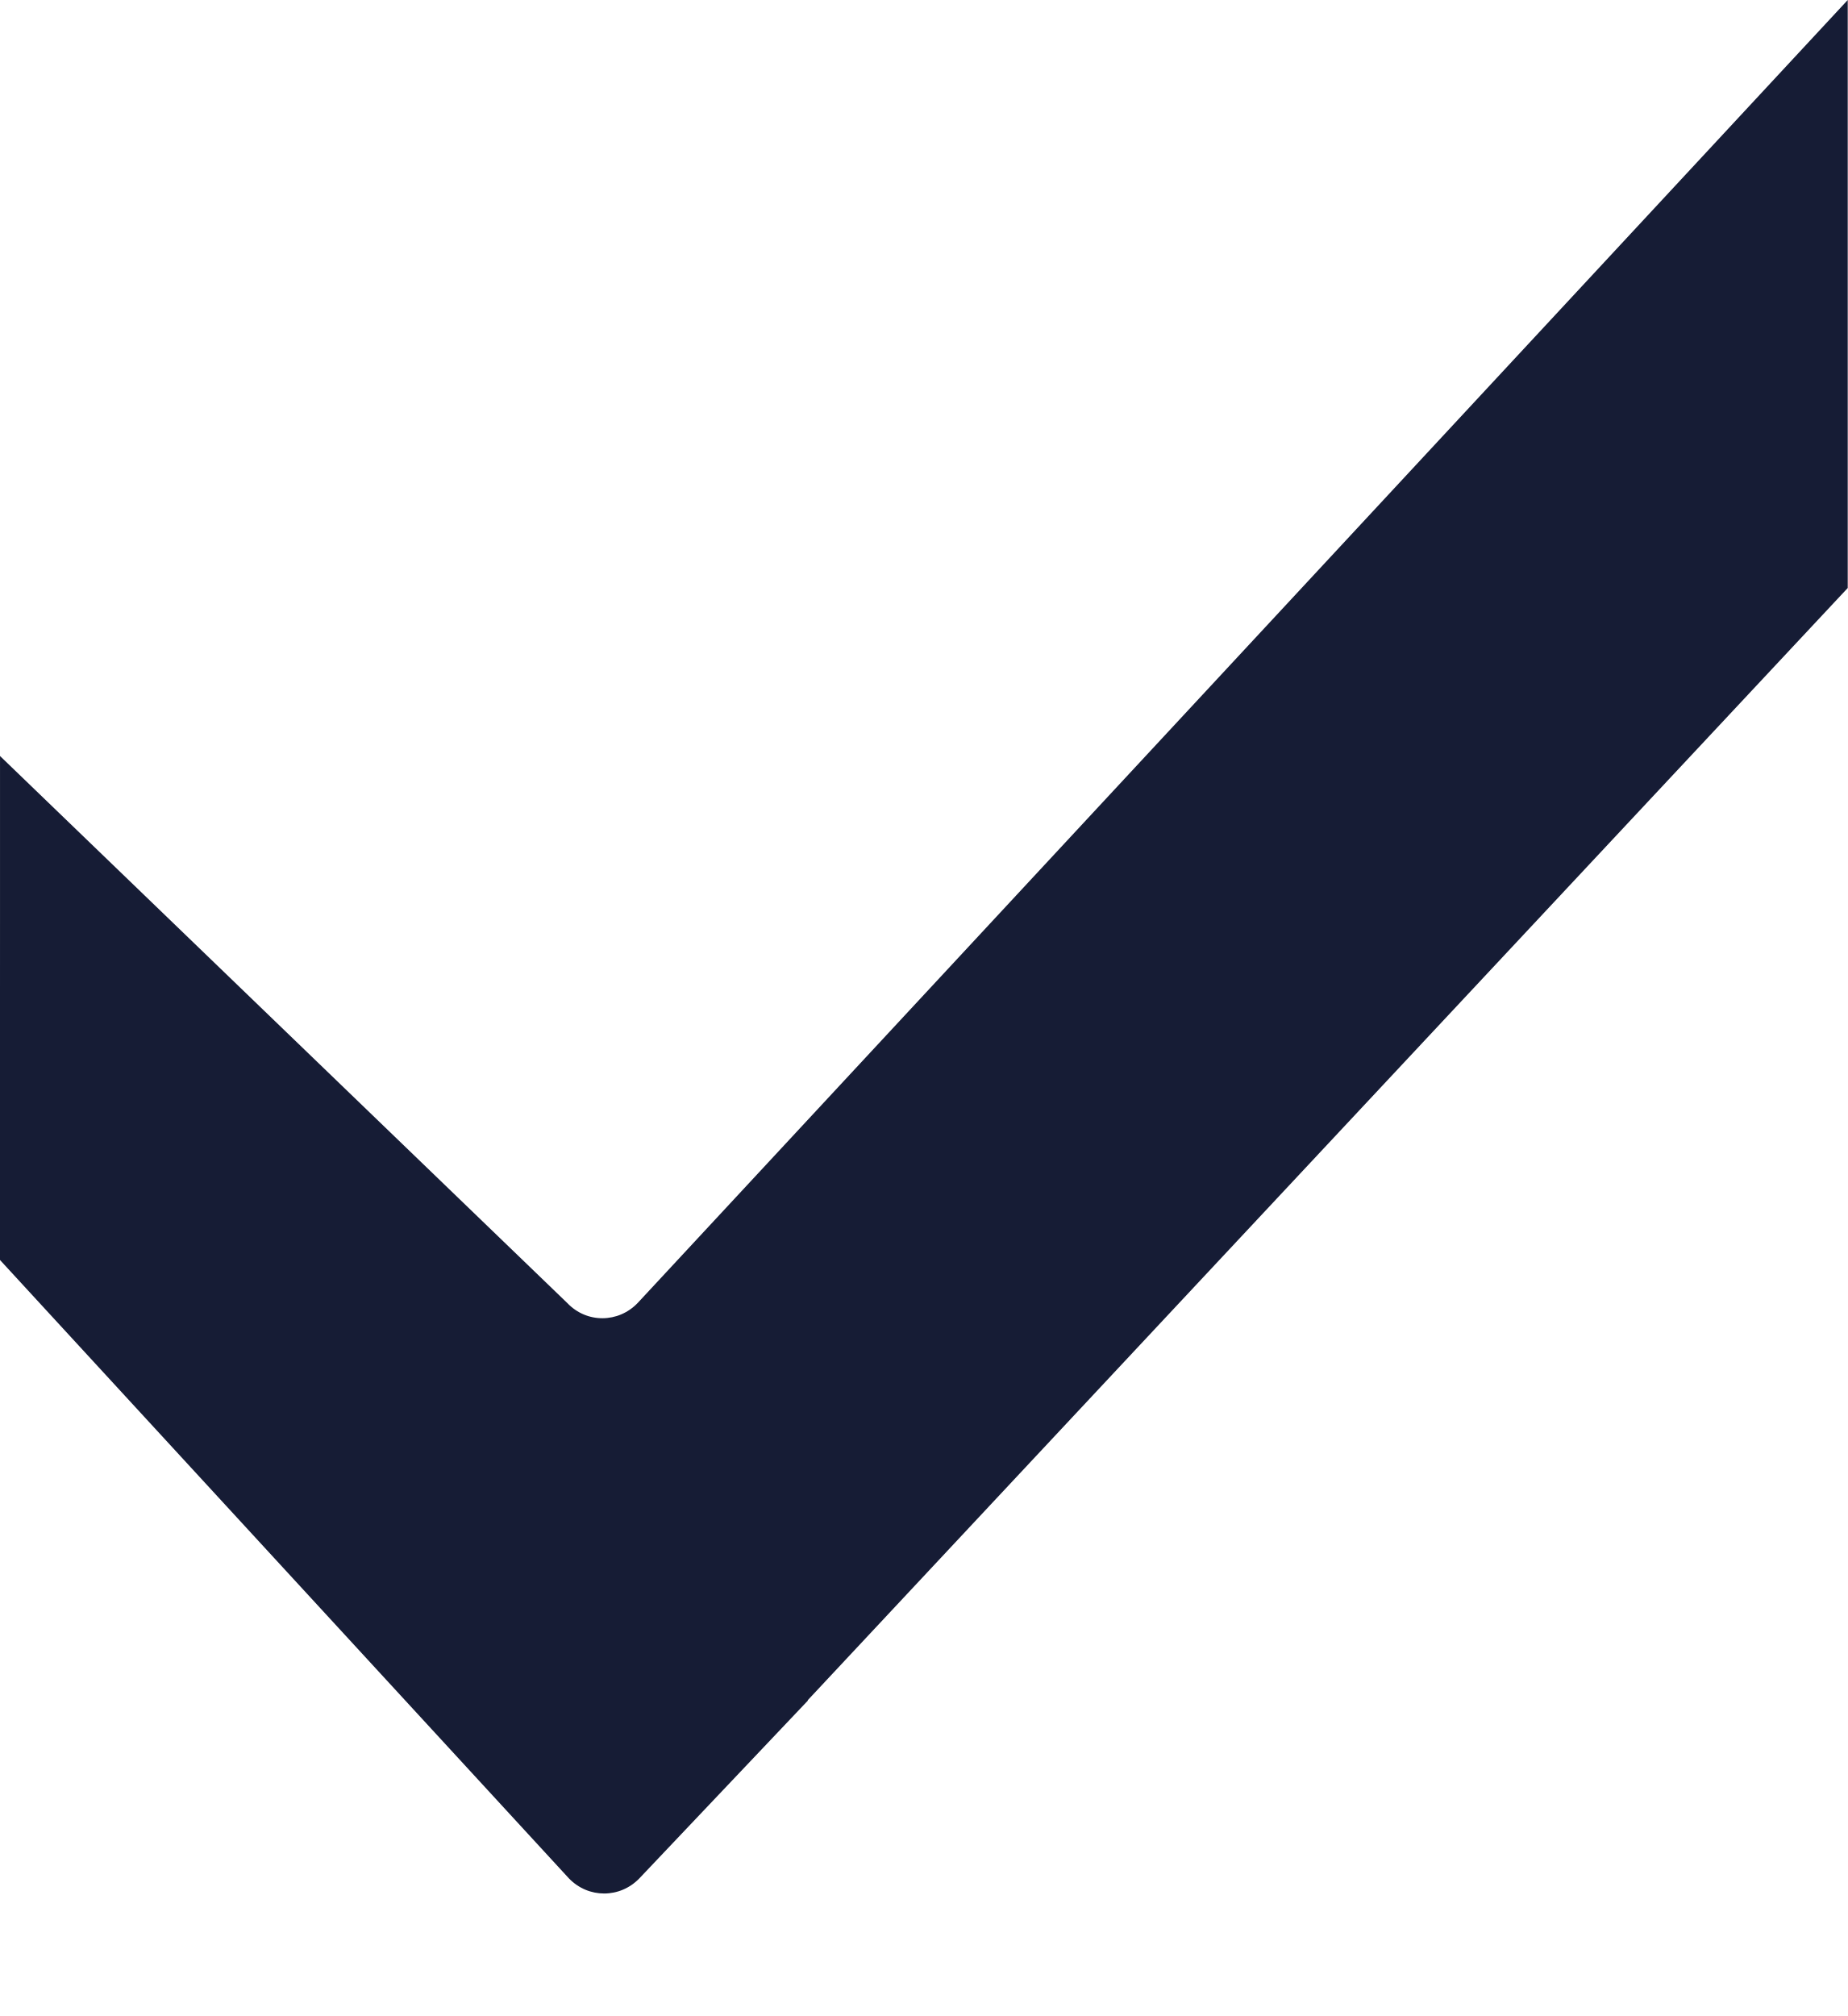
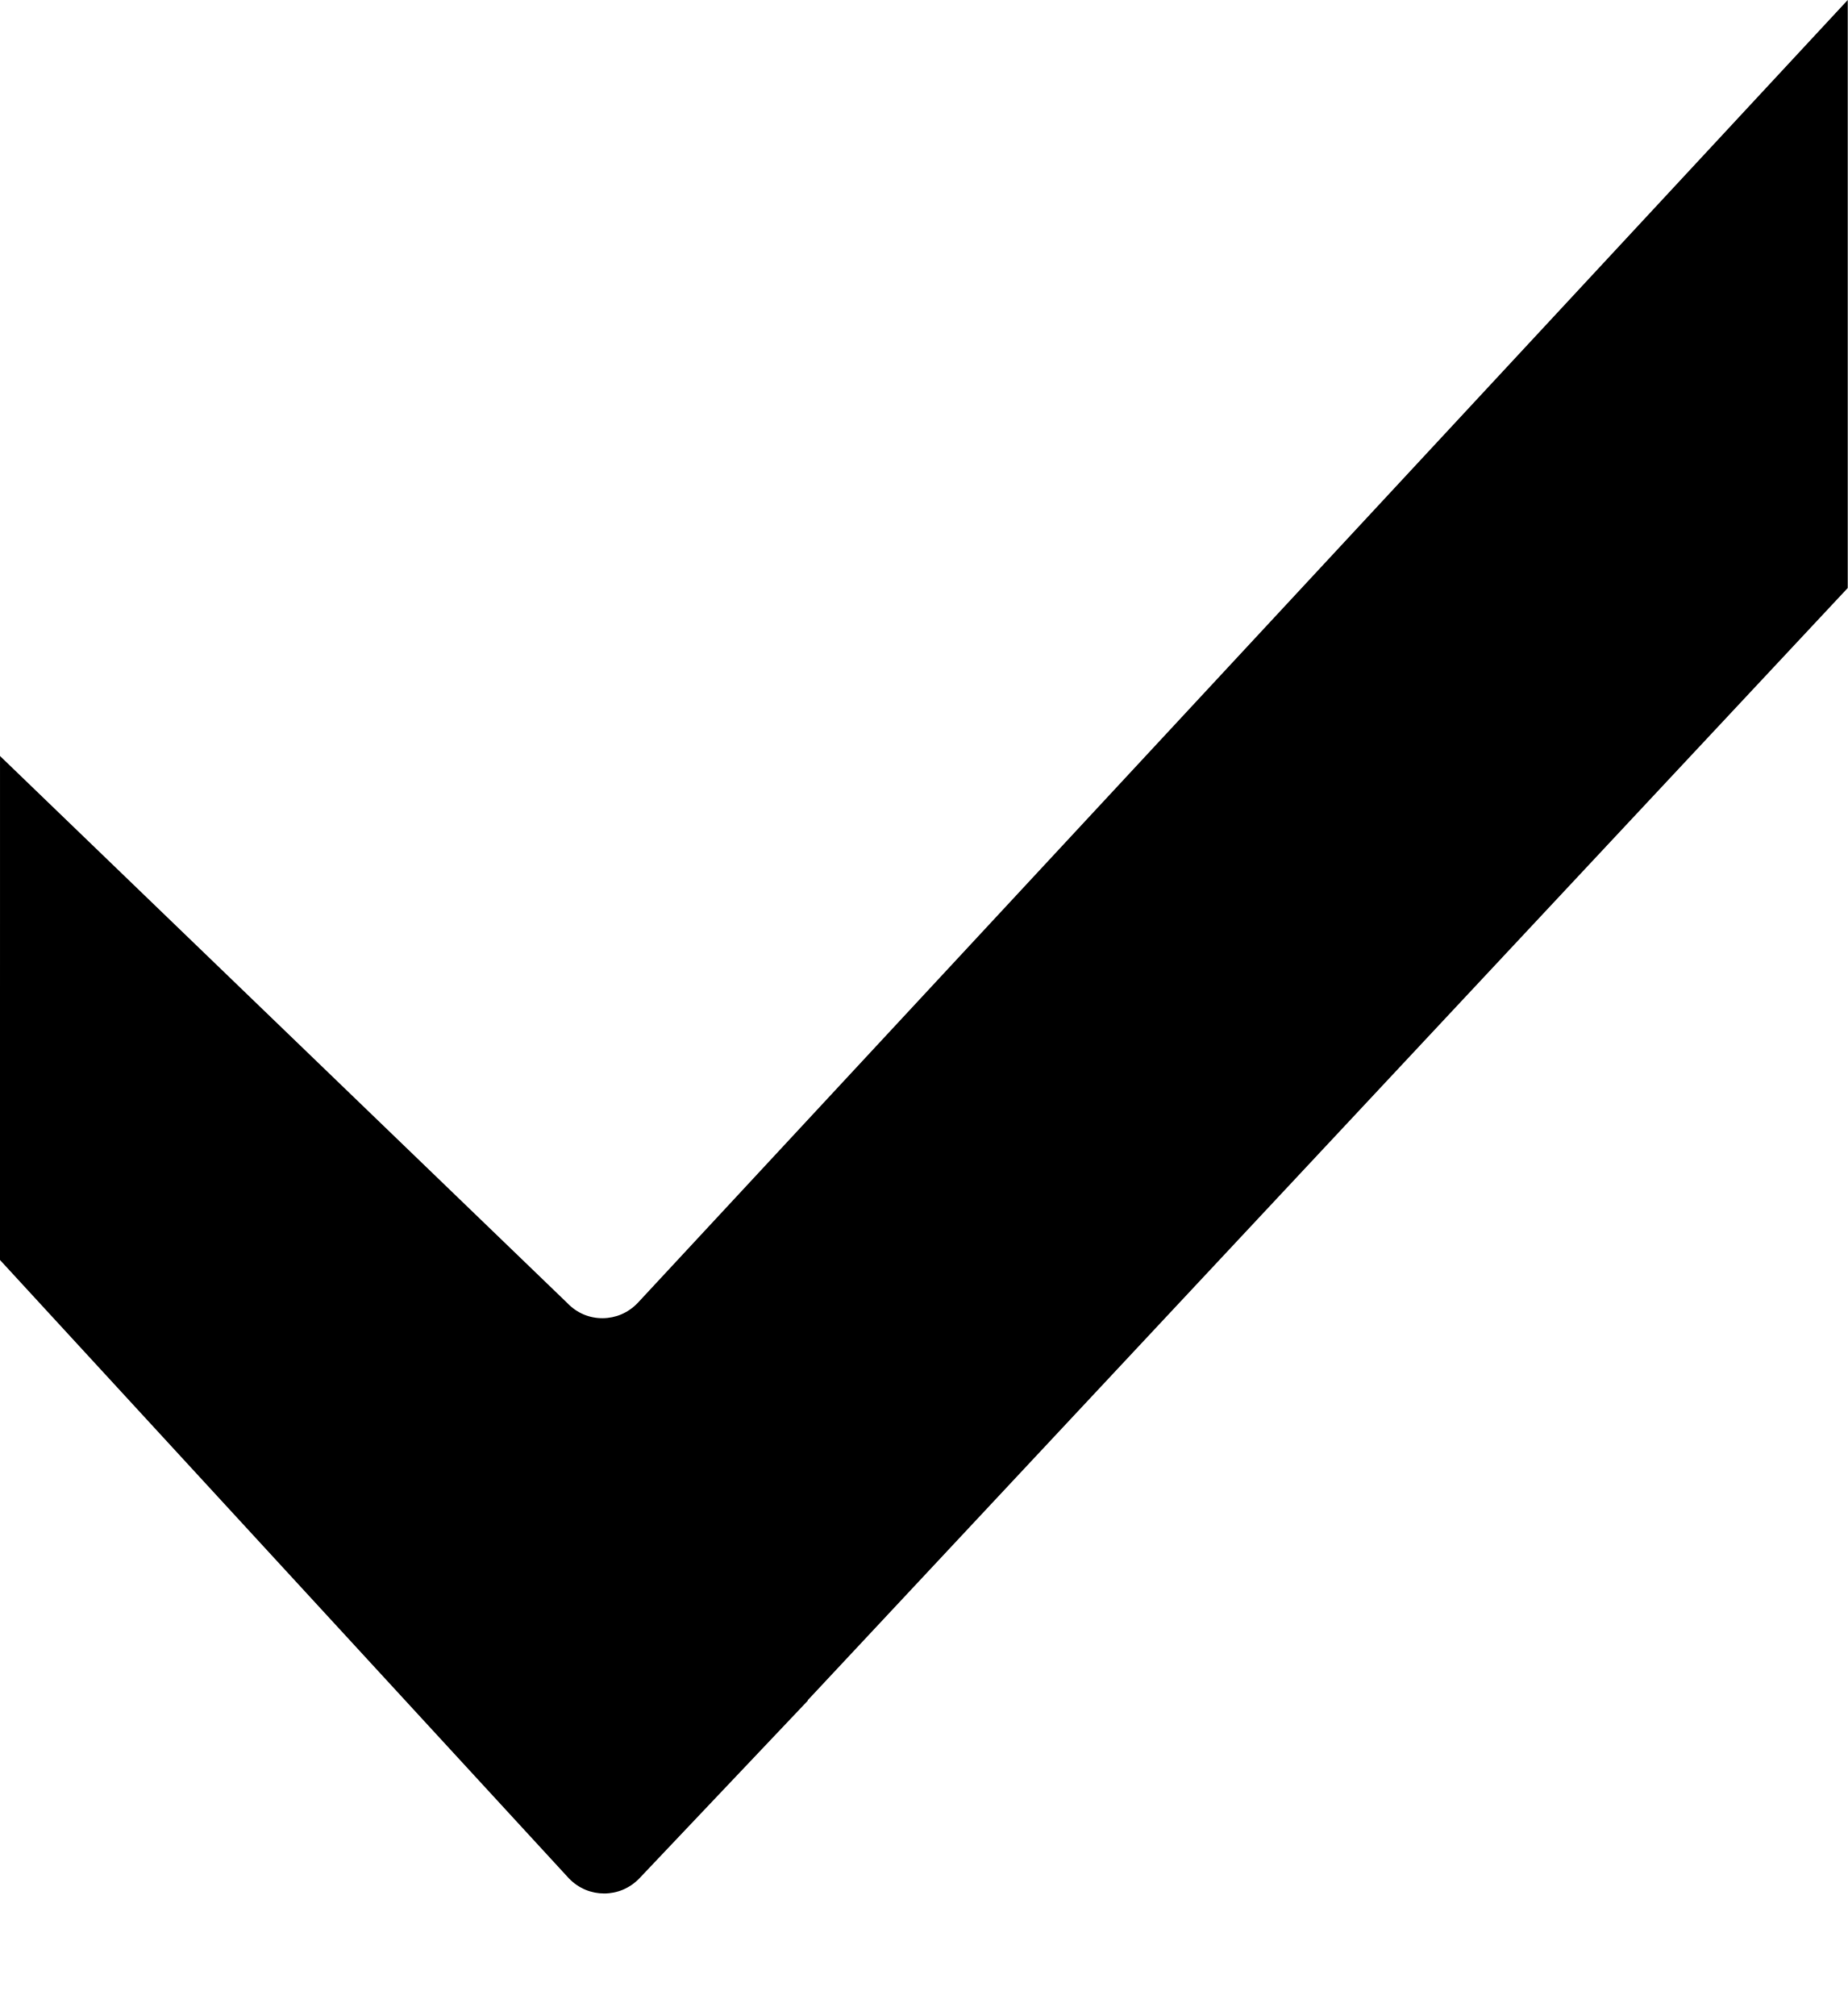
<svg xmlns="http://www.w3.org/2000/svg" width="11" height="12" viewBox="0 0 11 12" fill="none">
-   <path d="M3.387 11.181L0 7.5V7V6C0 5.959 0 6.041 0 6C0 5.785 6.95735e-05 5.5 6.95735e-05 5.5V4.5L3.377 7.756C3.493 7.878 3.682 7.876 3.797 7.755L11 0V2.073V3C11 3.5 11 3.5 11 3.5L4.808 10.121L4.81 10.122L3.807 11.18C3.691 11.301 3.503 11.301 3.387 11.181Z" fill="#161C35" />
+   <path d="M3.387 11.181L0 7.5V7V6C0 5.959 0 6.041 0 6C0 5.785 6.95735e-05 5.5 6.95735e-05 5.5V4.5L3.377 7.756C3.493 7.878 3.682 7.876 3.797 7.755L11 0V2.073V3C11 3.5 11 3.5 11 3.5L4.808 10.121L4.81 10.122L3.807 11.18C3.691 11.301 3.503 11.301 3.387 11.181Z" fill="currentColor" />
</svg>
